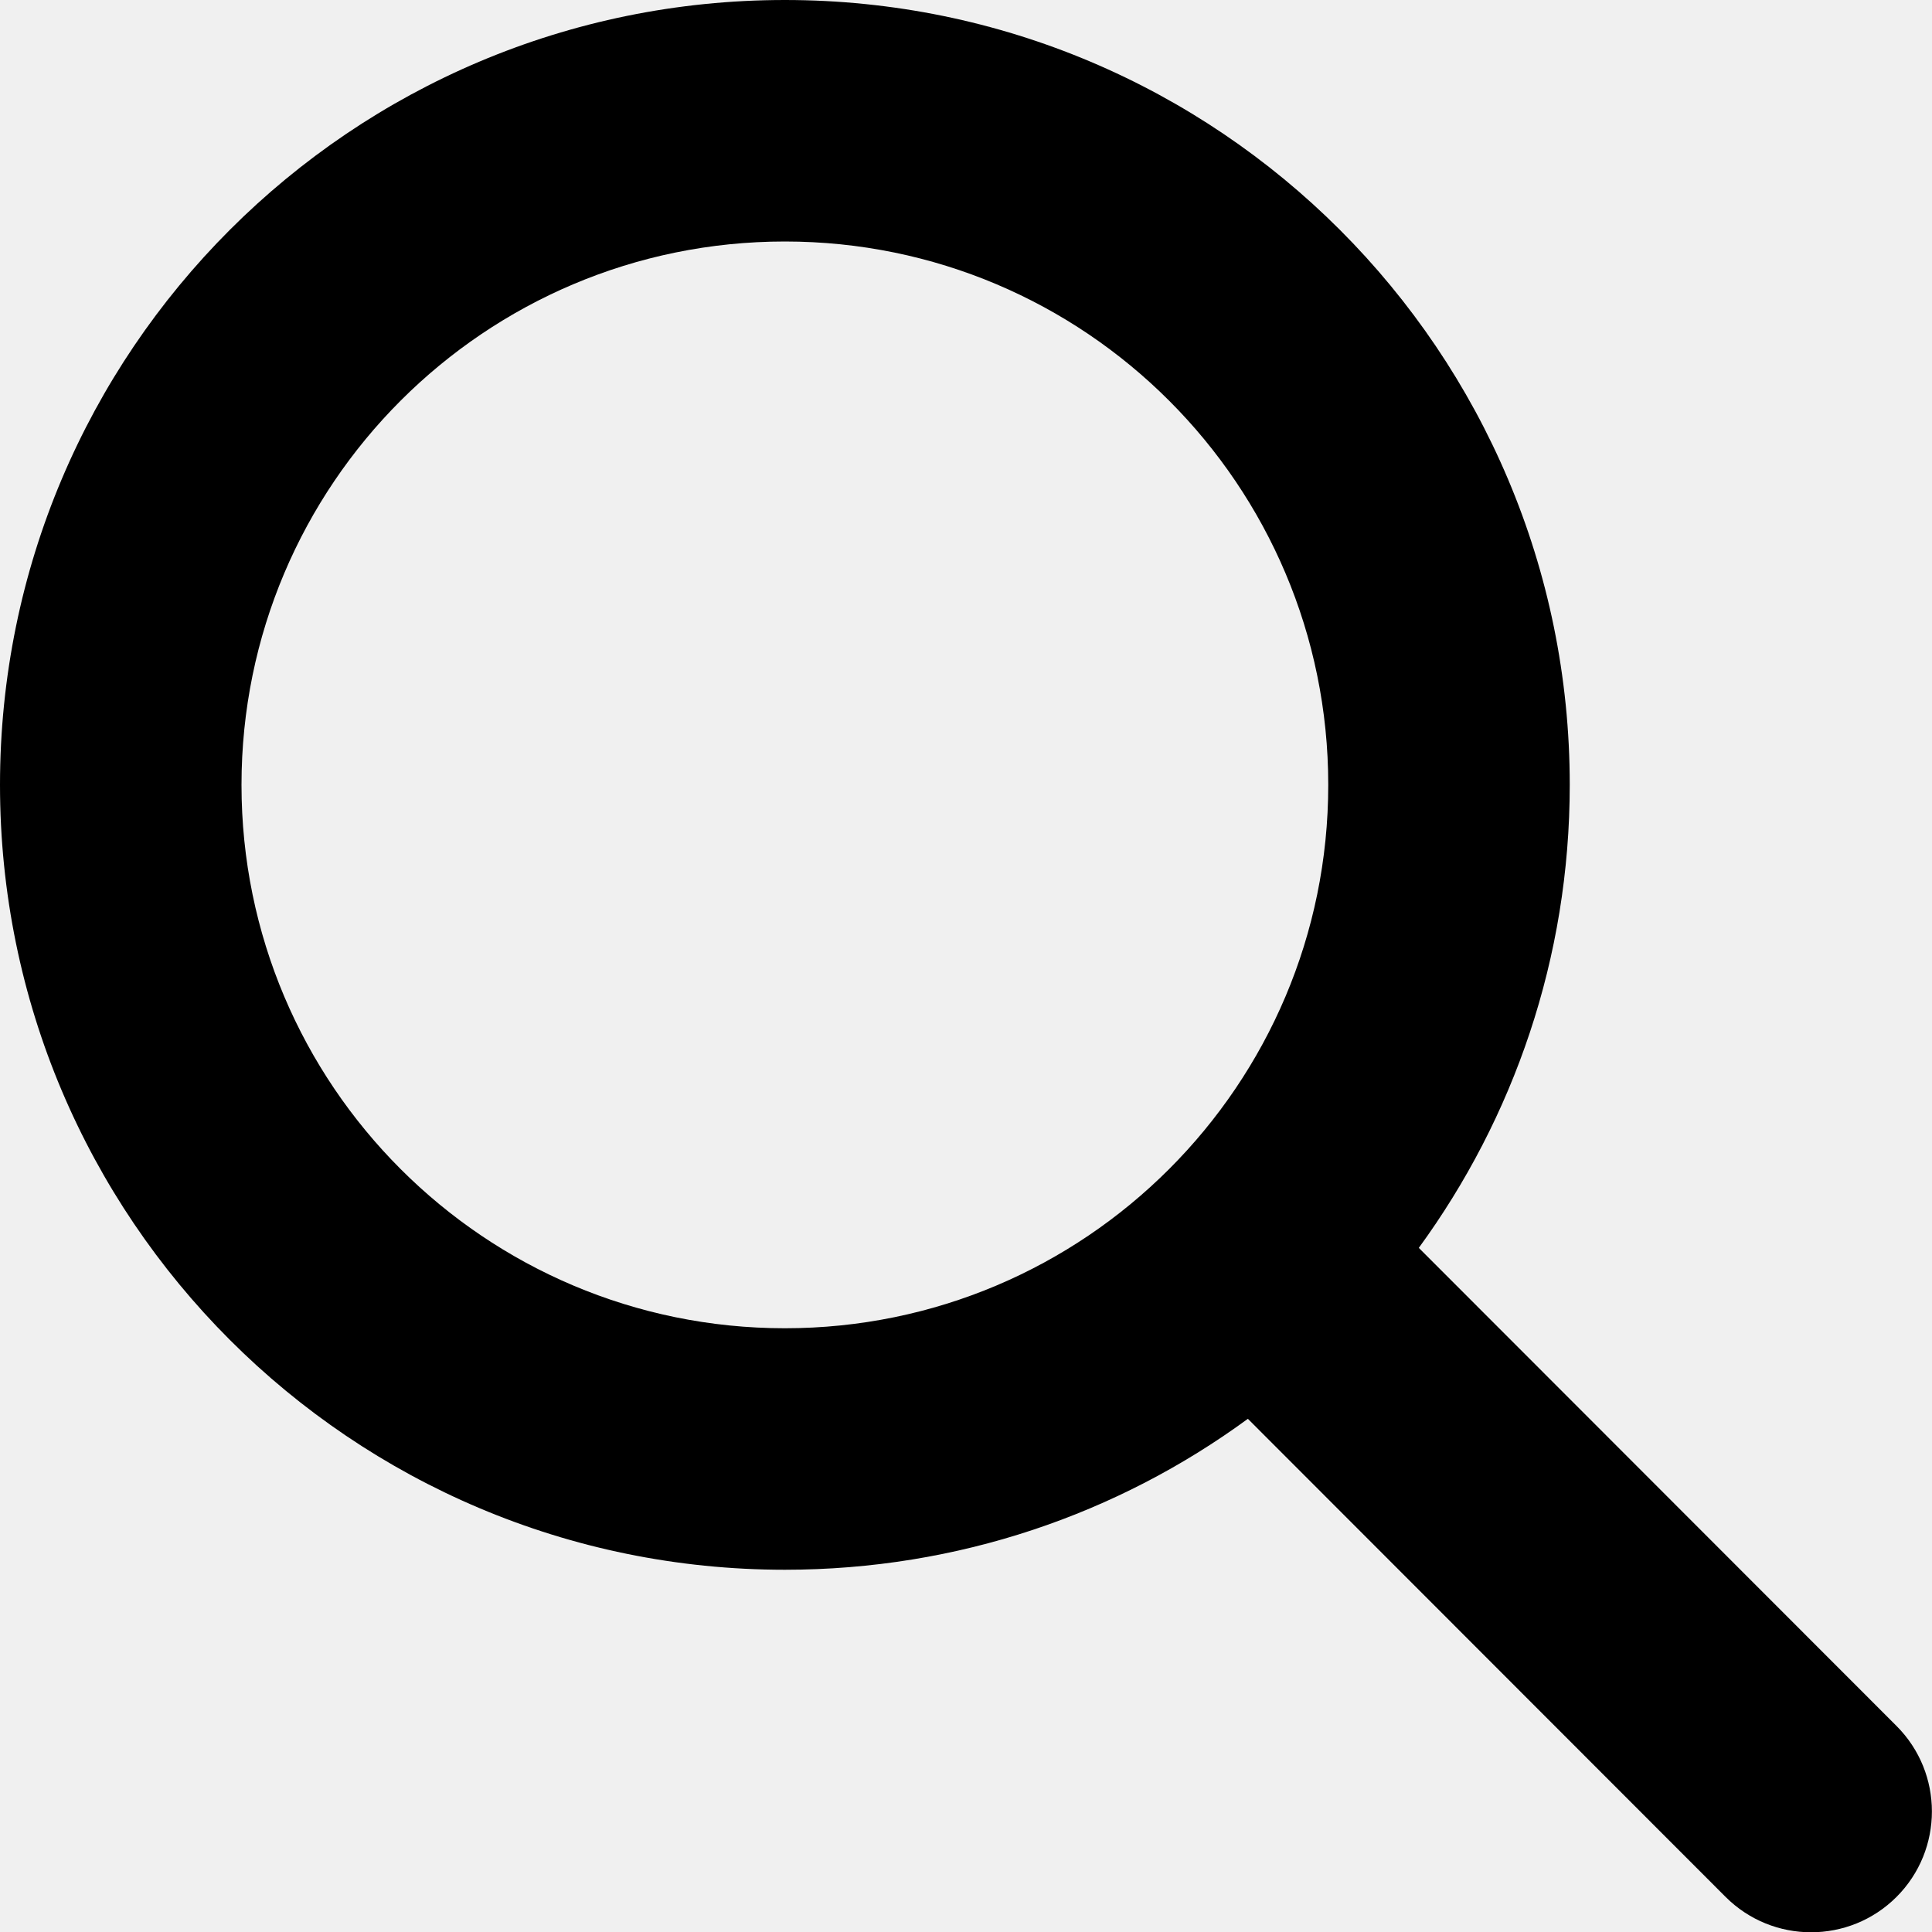
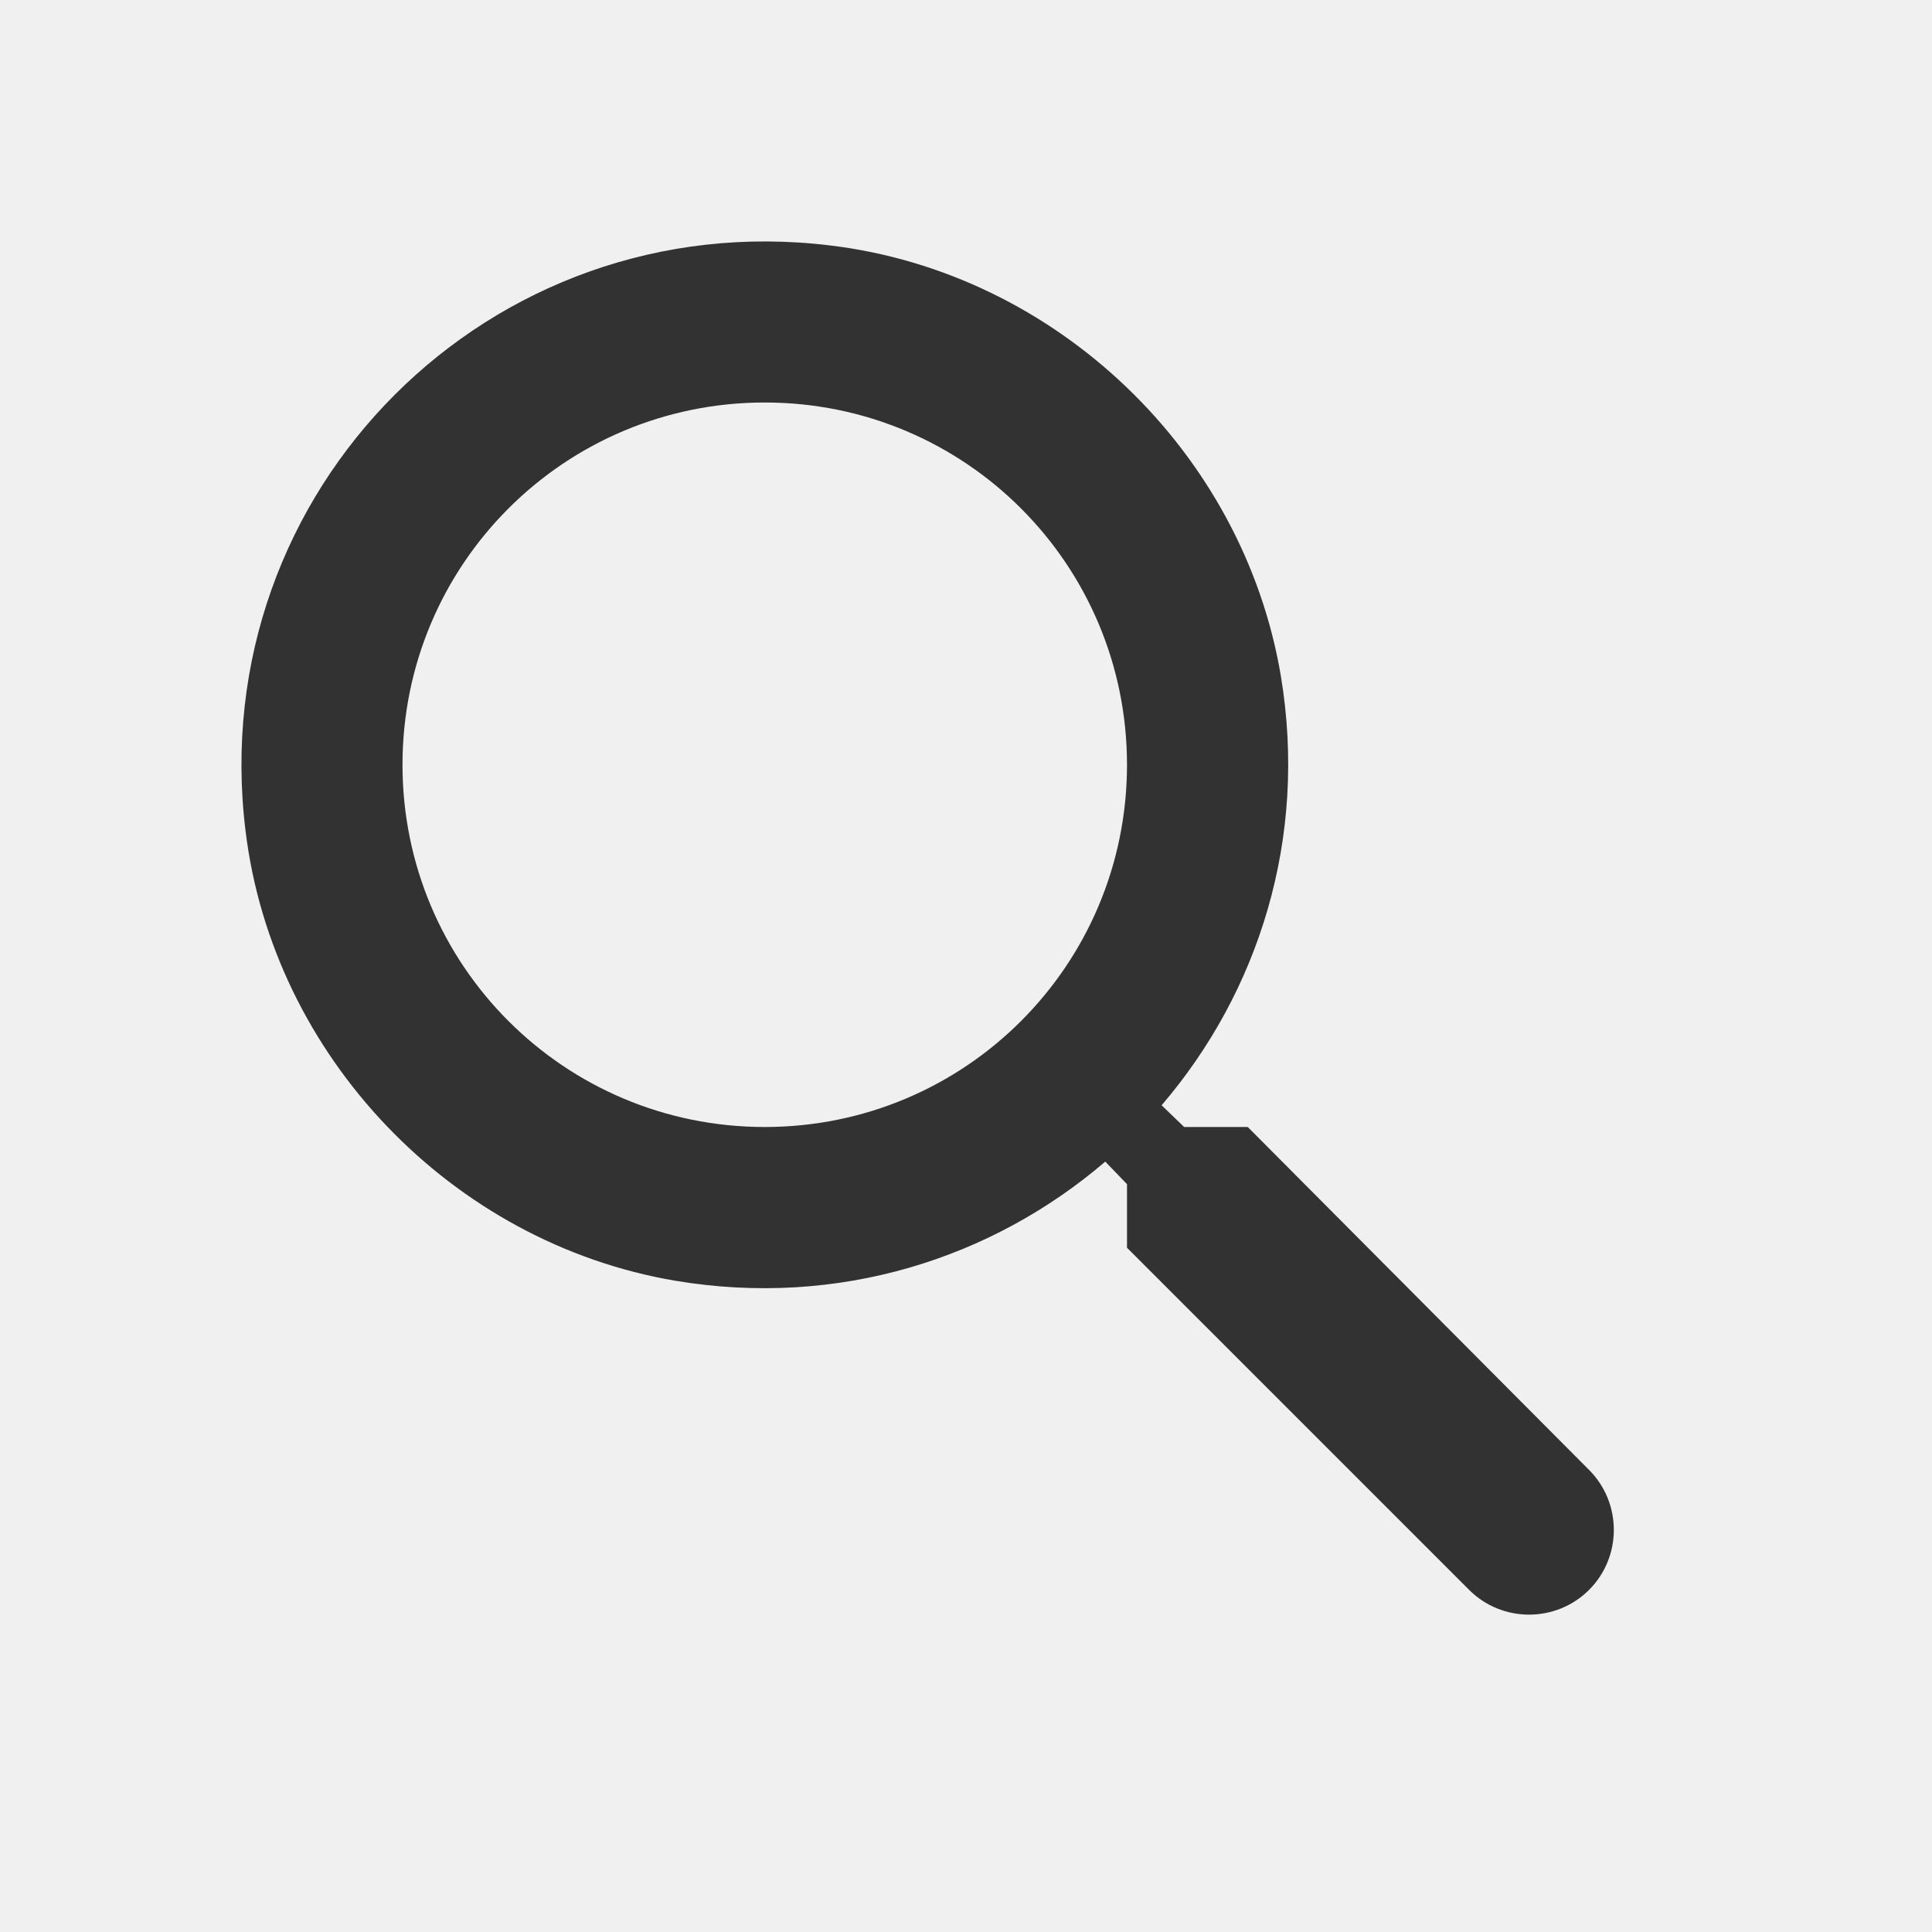
- <svg xmlns="http://www.w3.org/2000/svg" viewBox="0 0 512 512">
-   <path d="M416 208c0 45.9-14.9 88.3-40 122.7L502.6 457.4c12.5 12.5 12.5 32.8 0 45.3s-32.8 12.5-45.3 0L330.7 376c-34.4 25.2-76.8 40-122.7 40C93.1 416 0 322.9 0 208S93.1 0 208 0S416 93.1 416 208zM208 352a144 144 0 1 0 0-288 144 144 0 1 0 0 288z" />
+ <svg xmlns="http://www.w3.org/2000/svg" width="24" height="24" viewBox="0 0 24 24" fill="none">
+   <g clip-path="url(#clip0_11_1223)">
+     <path d="M15.5 14H14.71L14.43 13.73C15.63 12.33 16.25 10.42 15.91 8.39C15.44 5.61 13.12 3.39 10.32 3.05C6.09 2.53 2.53 6.09 3.05 10.32C3.39 13.12 5.61 15.44 8.39 15.91C10.42 16.25 12.33 15.63 13.73 14.43L14 14.71V15.5L18.25 19.75C18.66 20.16 19.33 20.16 19.74 19.75C20.15 19.34 20.15 18.67 19.74 18.26L15.5 14ZM9.5 14C7.01 14 5 11.99 5 9.5C5 7.01 7.01 5 9.5 5C11.99 5 14 7.01 14 9.5C14 11.99 11.99 14 9.5 14Z" fill="#323232" />
+   </g>
+   <defs>
+     <clipPath id="clip0_11_1223">
+       <rect width="24" height="24" fill="white" />
+     </clipPath>
+   </defs>
</svg>
